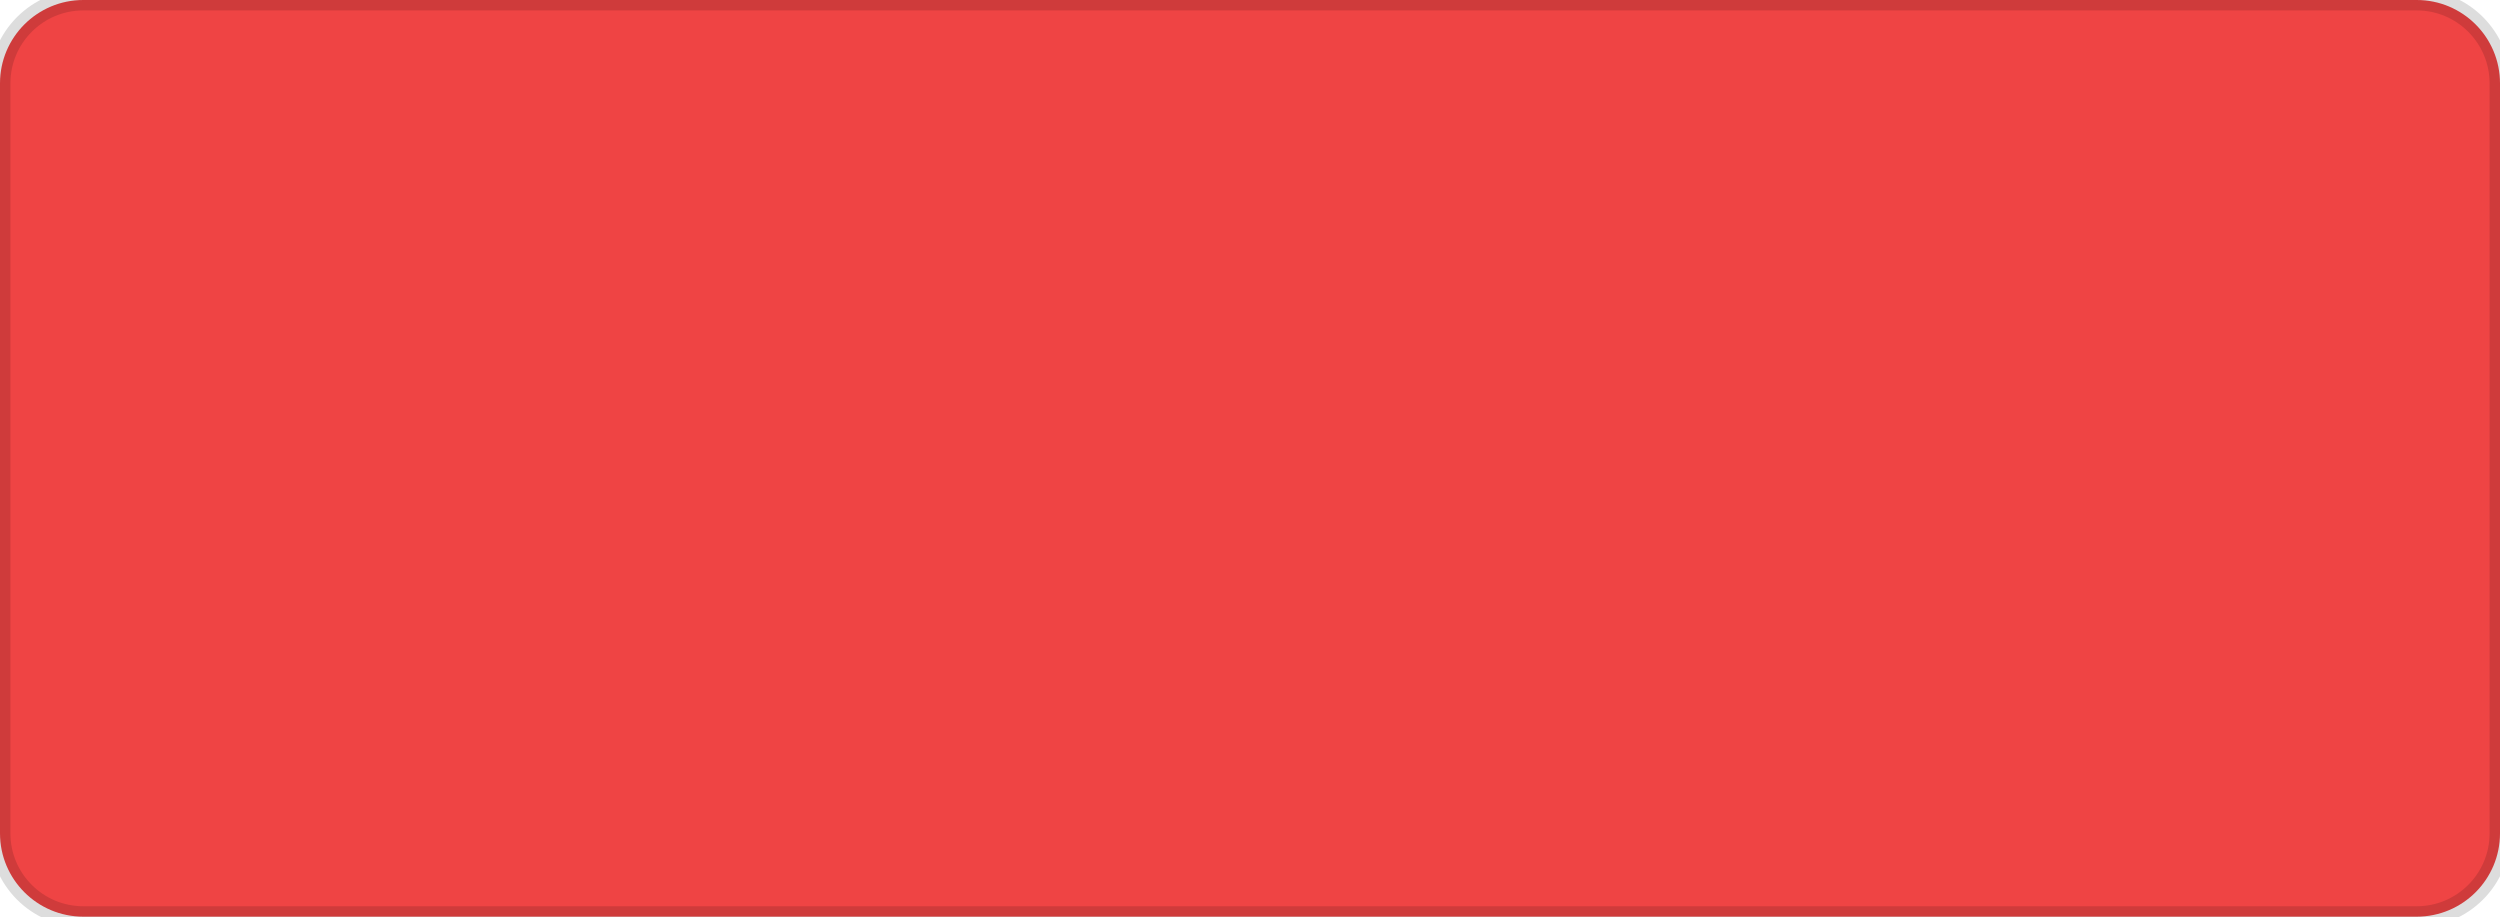
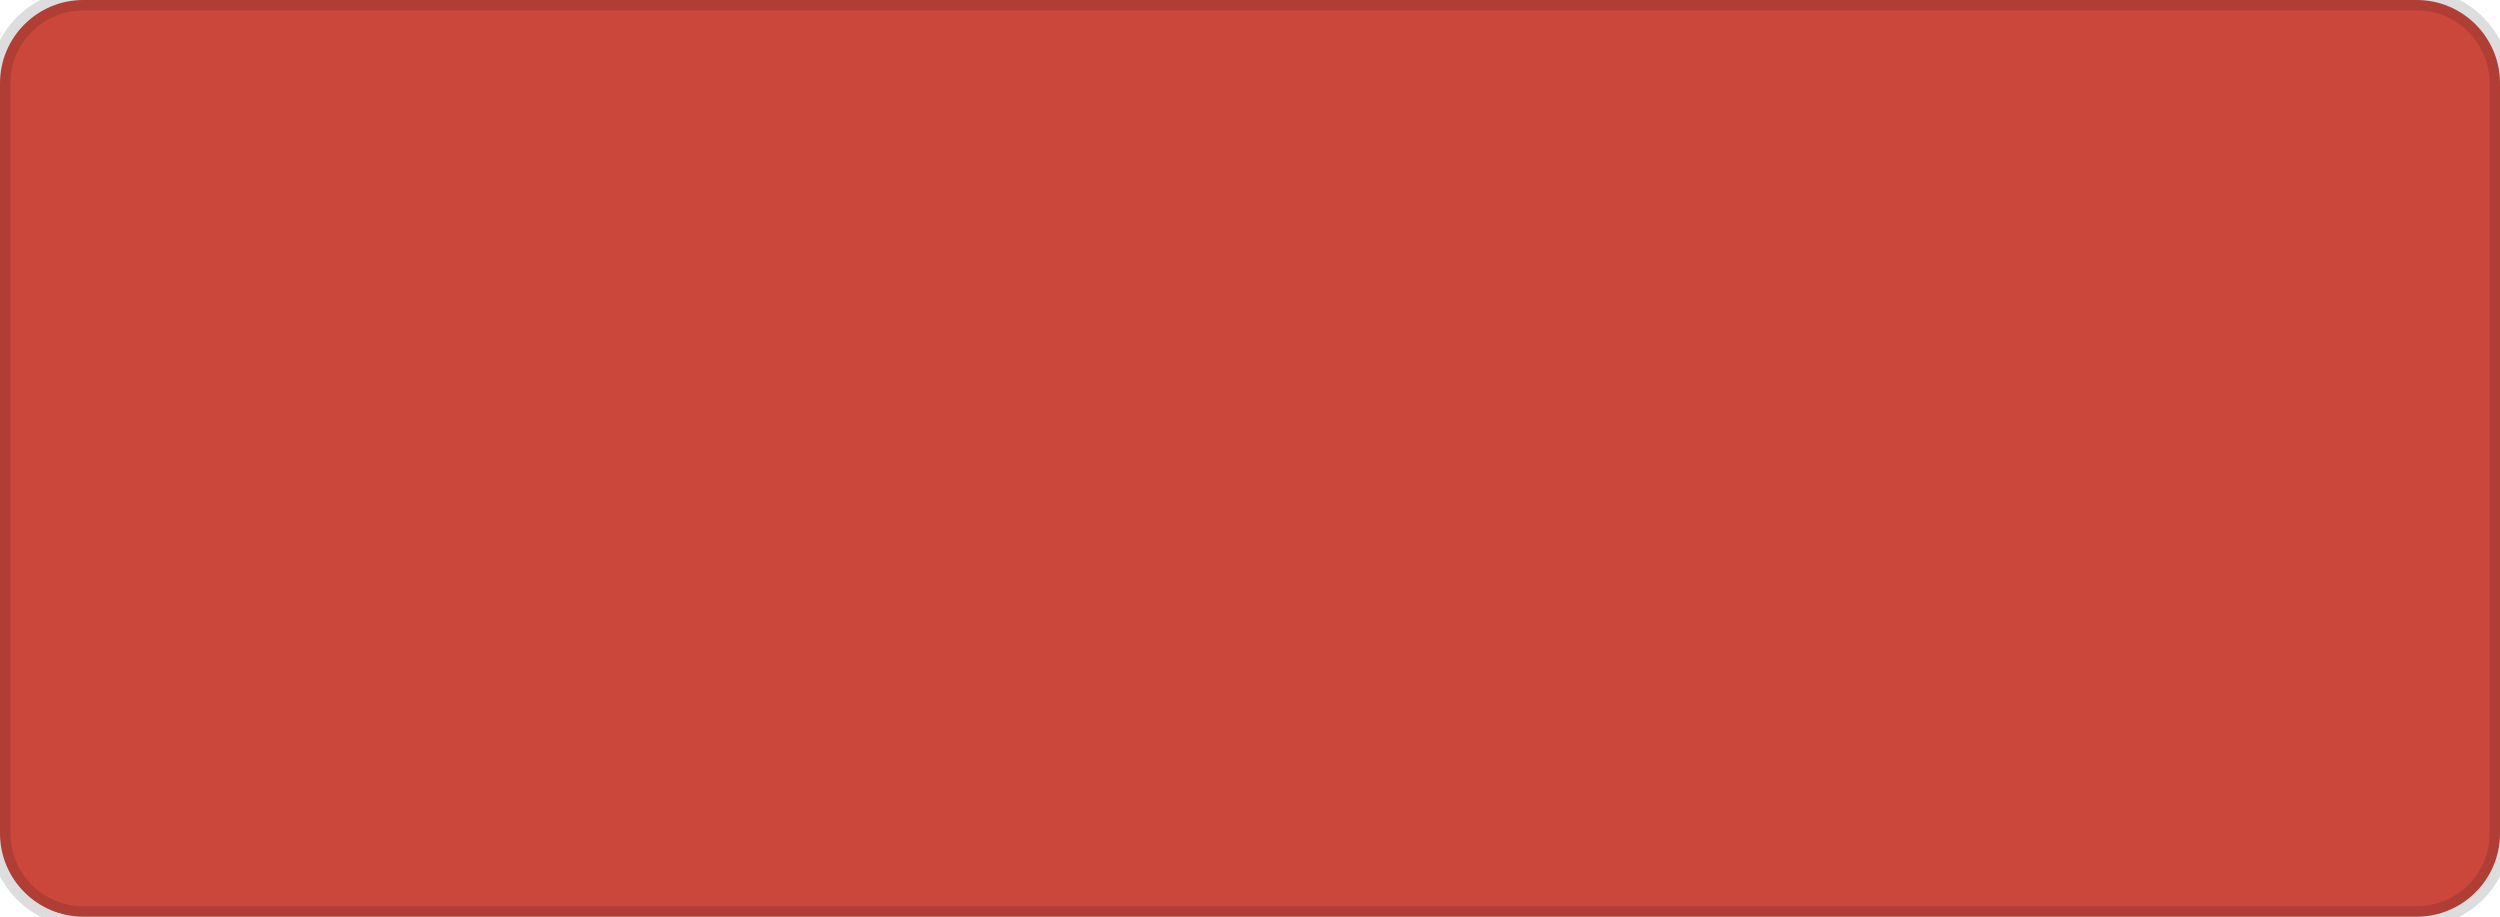
- <svg xmlns="http://www.w3.org/2000/svg" width="120" height="44" viewBox="0 0 120 44" role="img" aria-label="--danger-border #ef4444">
-   <rect width="120" height="44" rx="4" fill="#ef4444" stroke="#00000022" stroke-width="1" />
+ <svg xmlns="http://www.w3.org/2000/svg" width="120" height="44" viewBox="0 0 120 44" role="img" aria-label="--danger-border #cb473c">
+   <rect width="120" height="44" rx="4" fill="#cb473c" stroke="#00000022" stroke-width="1" />
</svg>
